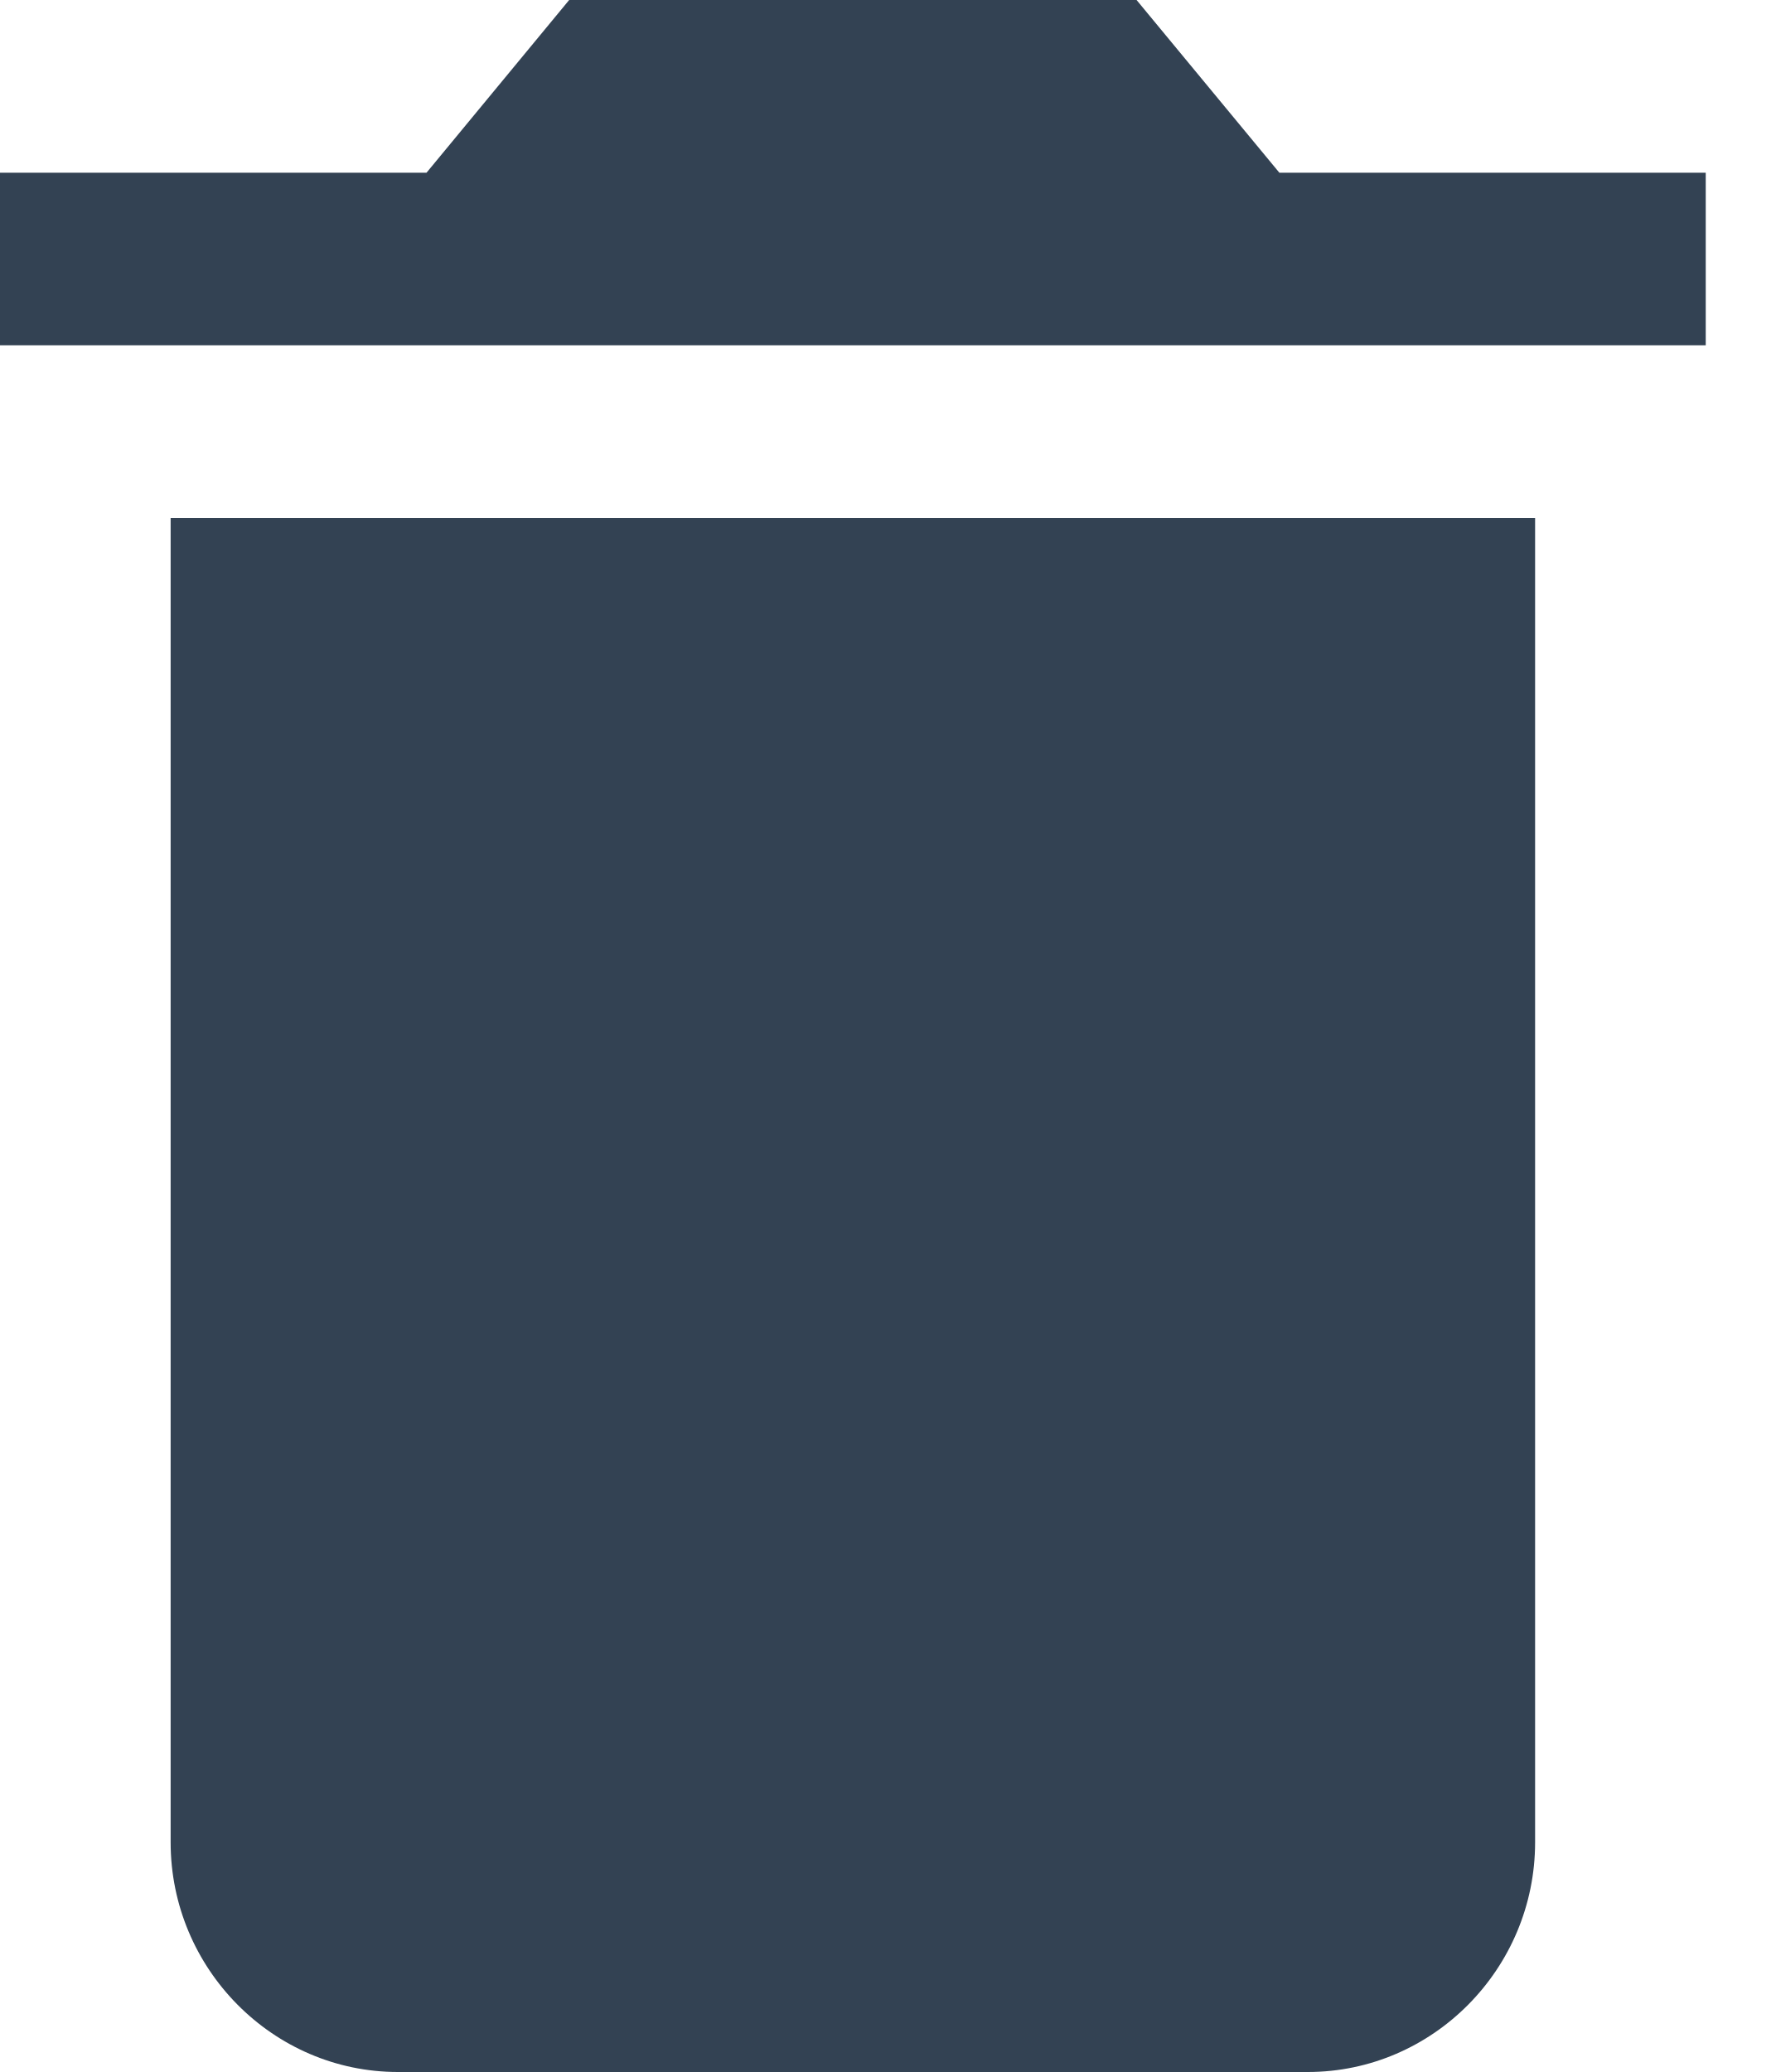
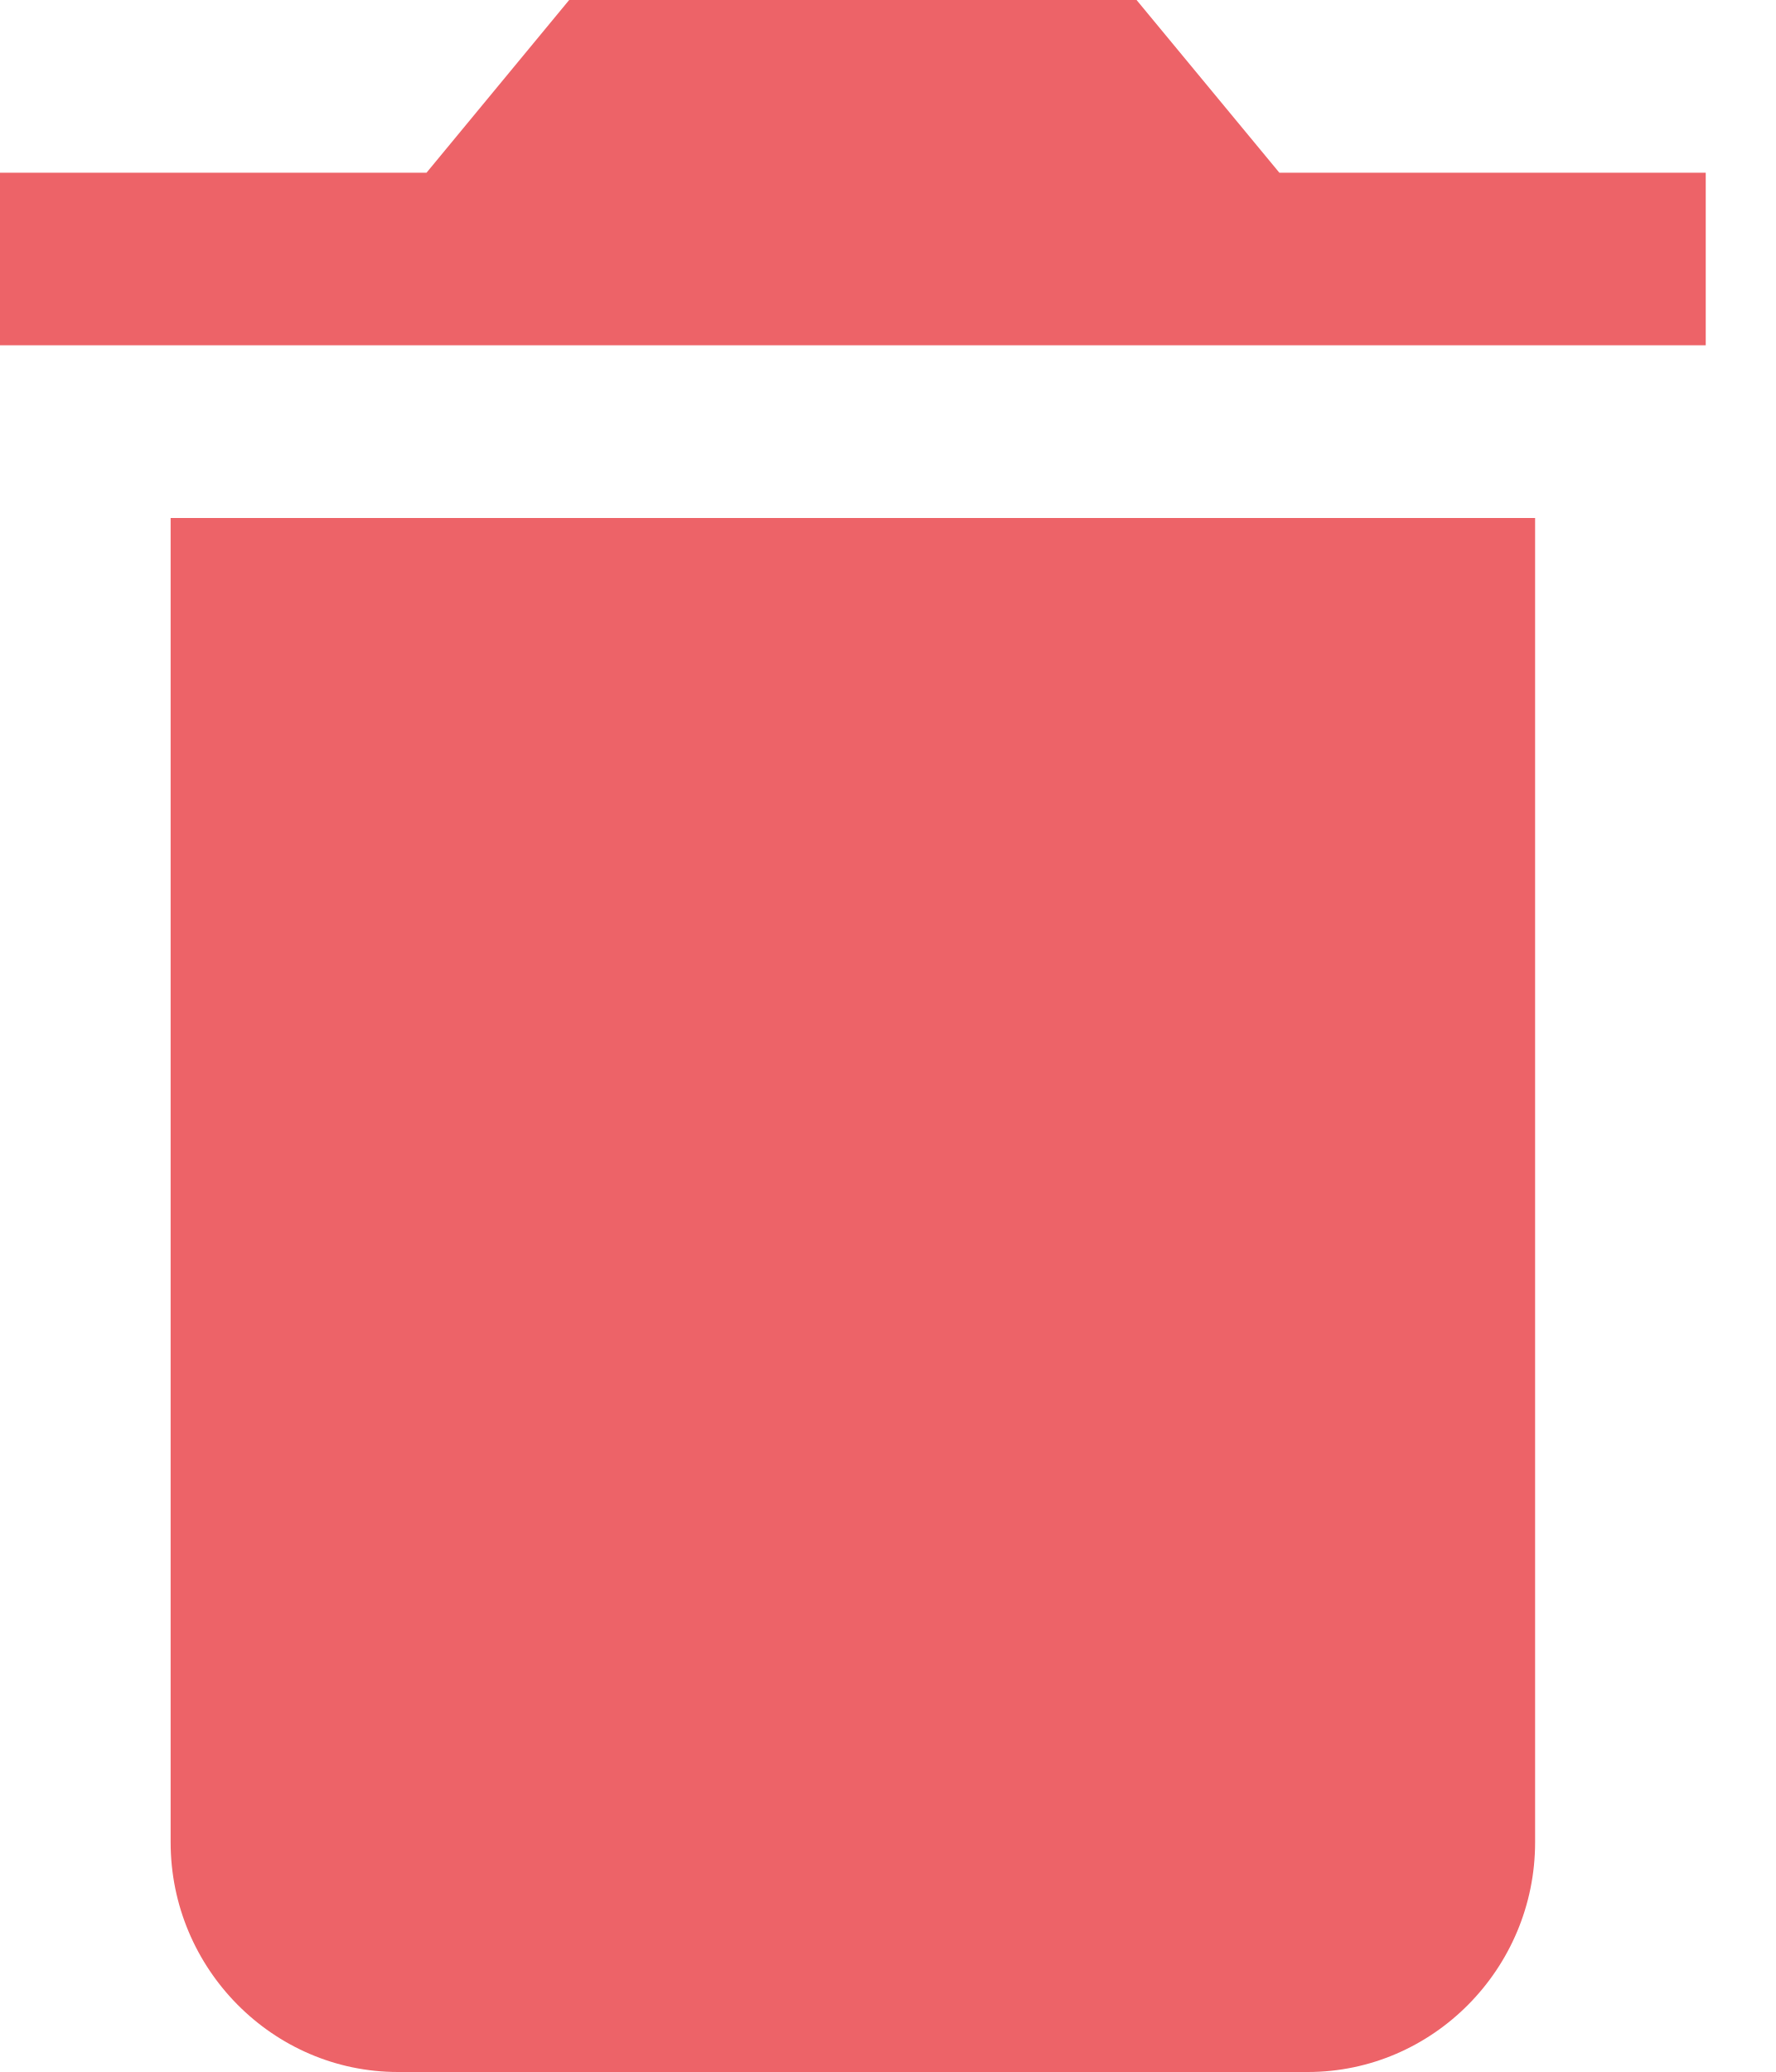
<svg xmlns="http://www.w3.org/2000/svg" width="12" height="14" viewBox="0 0 12 14" fill="none">
-   <path fill-rule="evenodd" clip-rule="evenodd" d="M8.645 1.167H11.526V2.333H0V1.167H2.882L3.846 0H7.68L8.645 1.167ZM2.689 14C1.844 14 1.153 13.302 1.153 12.448V3.5H10.373V12.448C10.373 13.302 9.682 14 8.837 14H2.689Z" fill="#334253" />
+   <path fill-rule="evenodd" clip-rule="evenodd" d="M8.645 1.167H11.526V2.333H0V1.167H2.882L3.846 0H7.68L8.645 1.167ZM2.689 14C1.844 14 1.153 13.302 1.153 12.448V3.5H10.373V12.448C10.373 13.302 9.682 14 8.837 14H2.689Z" fill="#ED6368" />
</svg>
